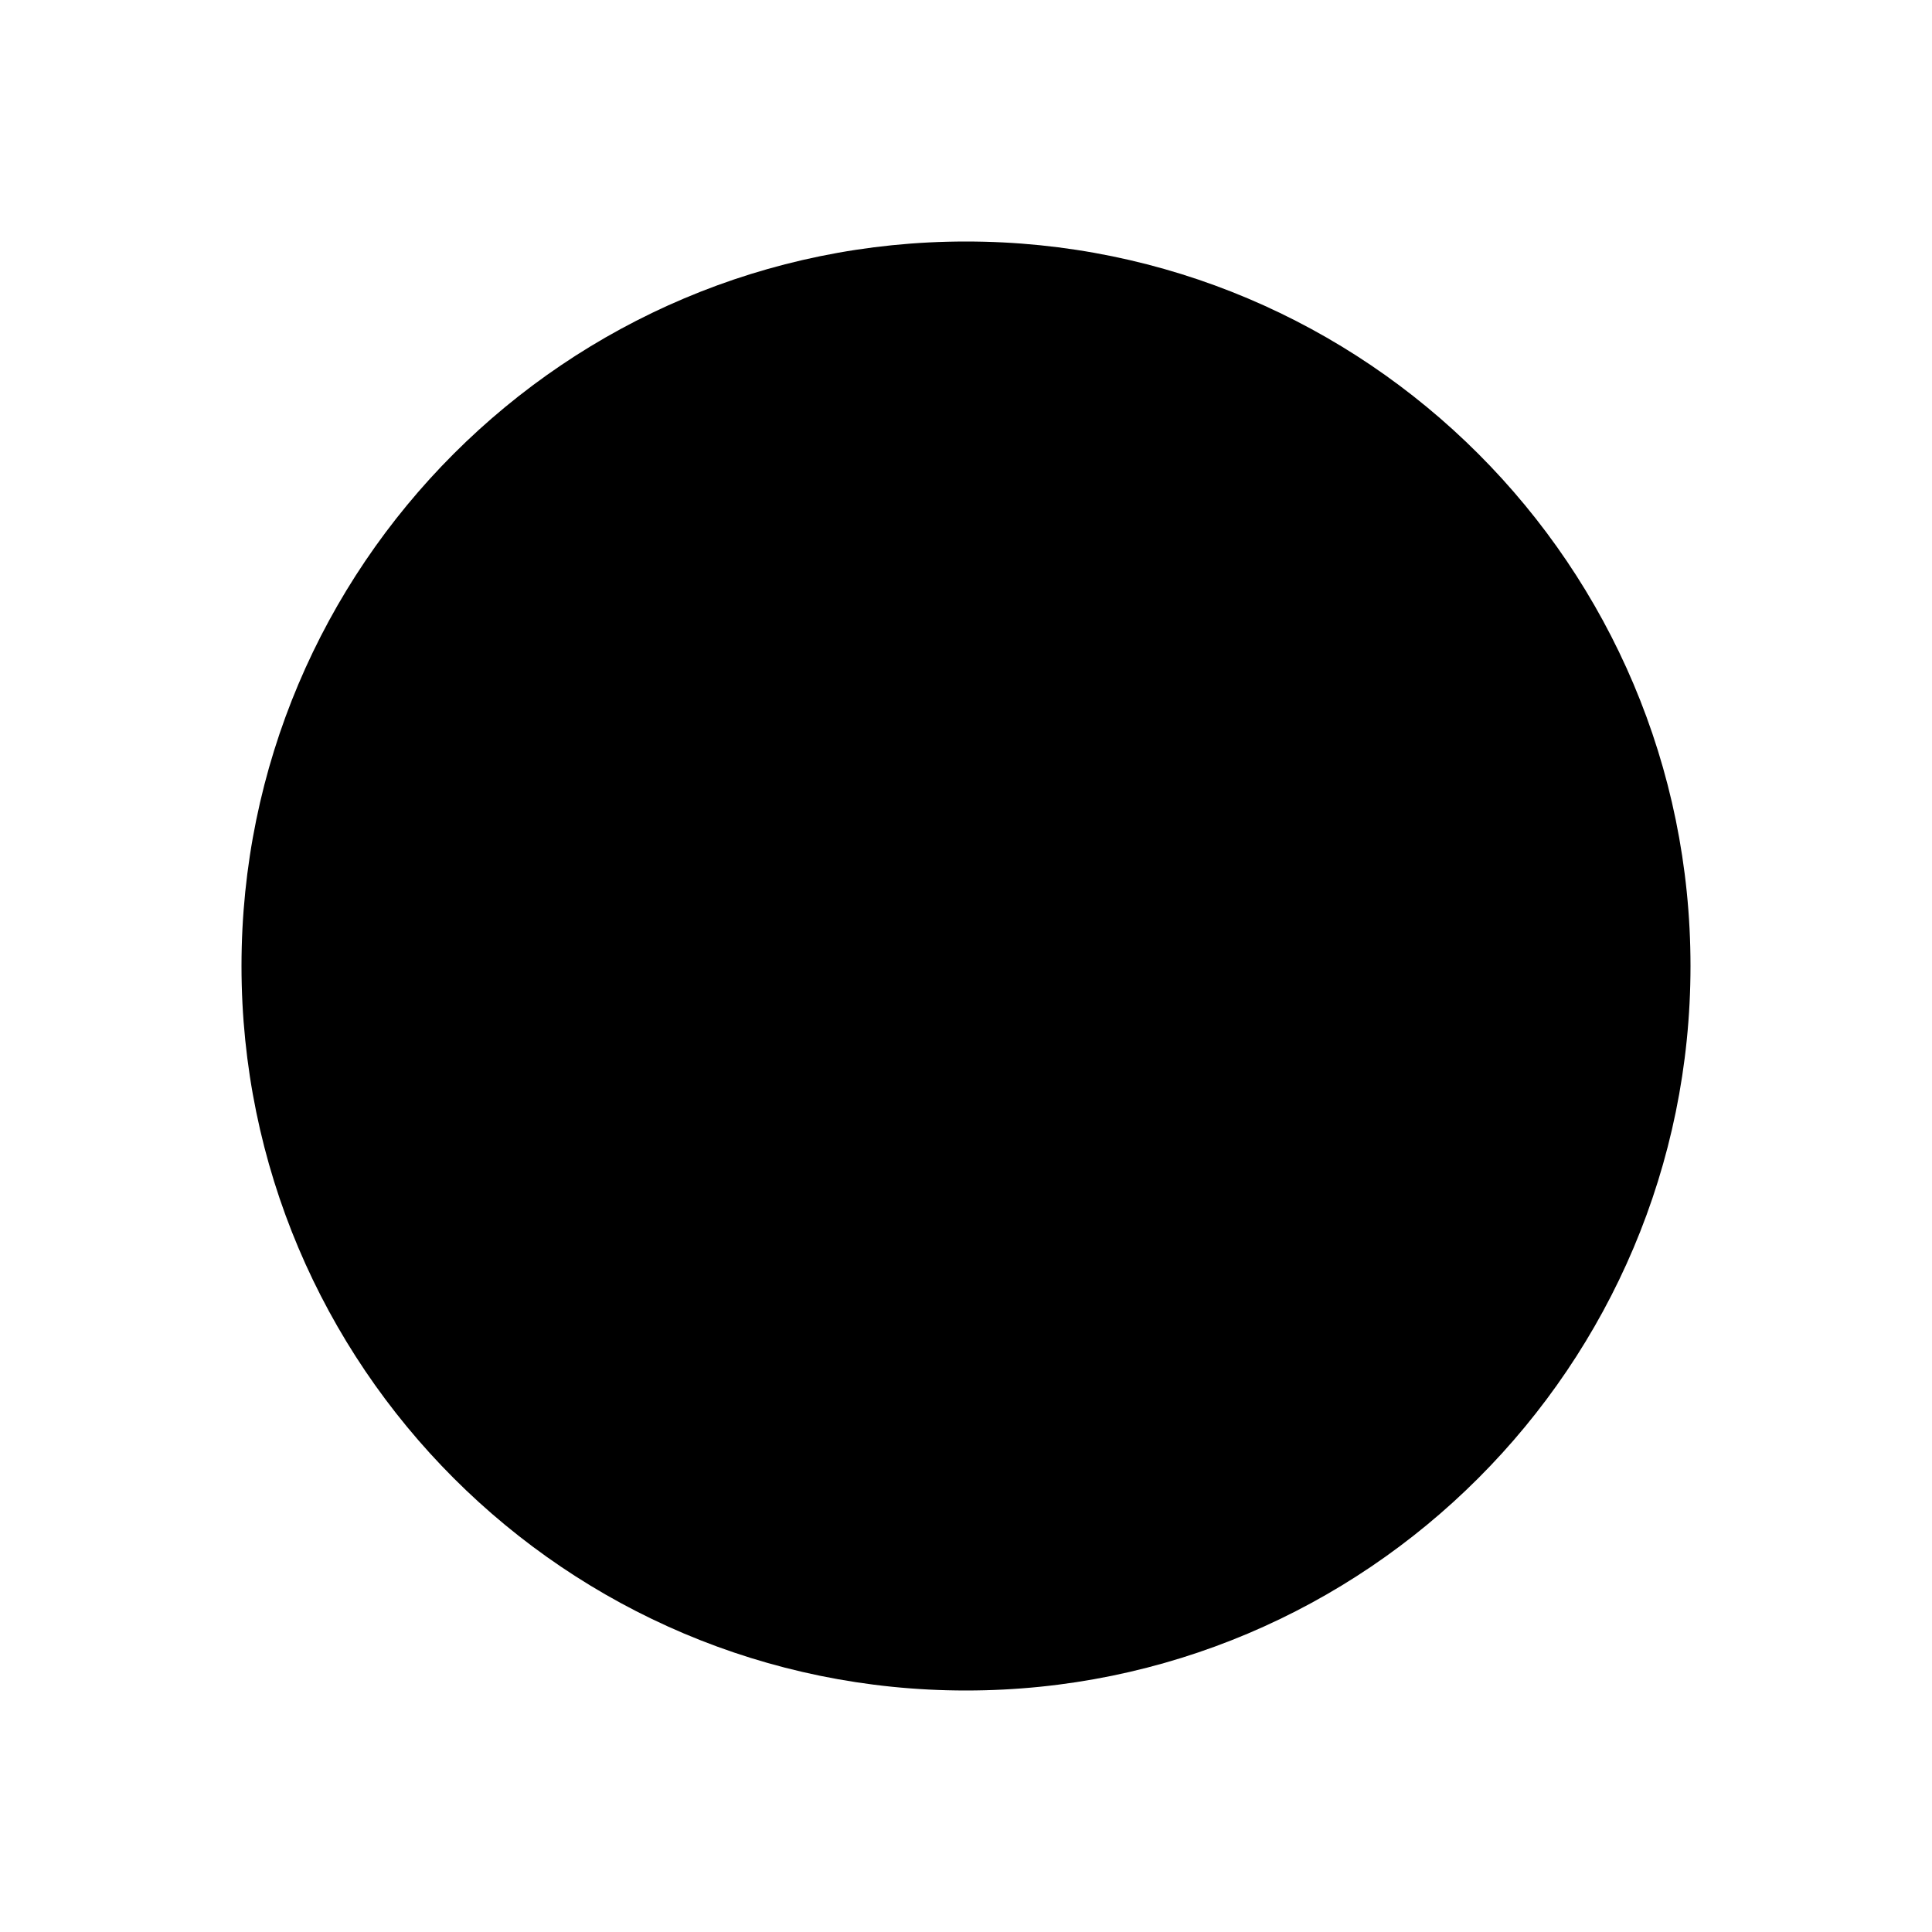
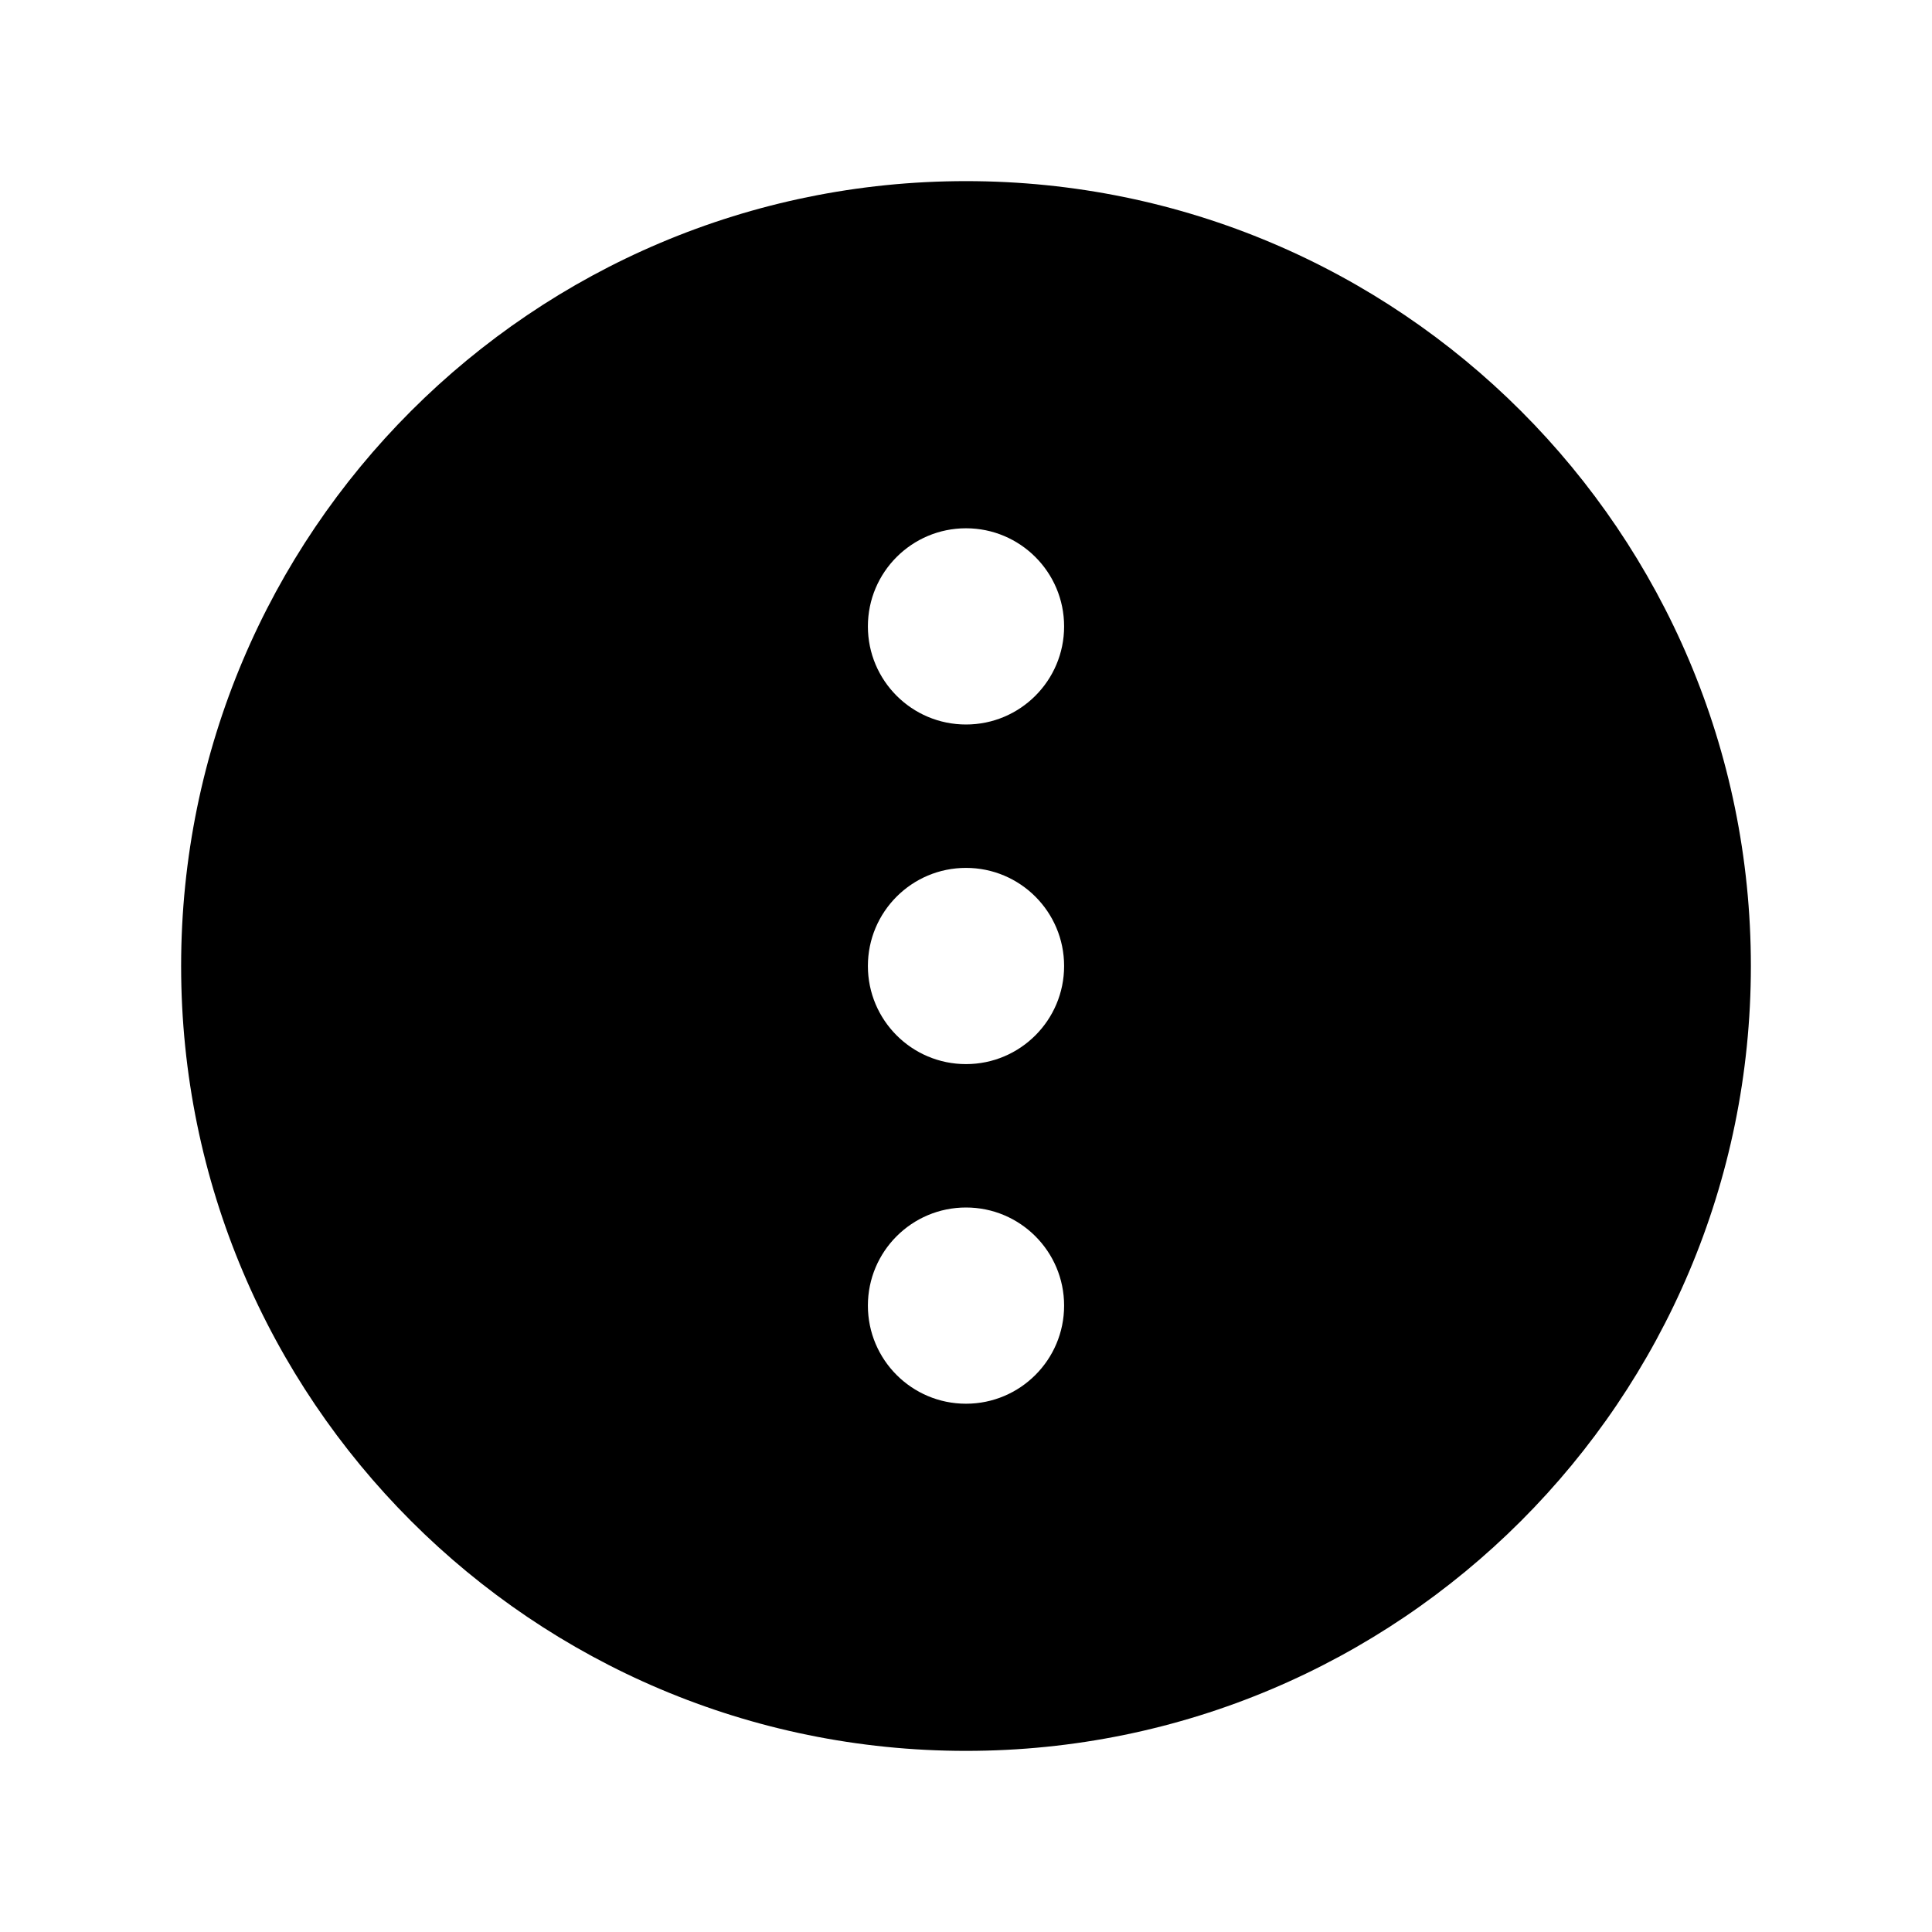
<svg xmlns="http://www.w3.org/2000/svg" class="ionicon" viewBox="0 0 512 512">
-   <circle cx="256" cy="256" r="26" />
-   <circle cx="256" cy="346" r="26" />
-   <circle cx="256" cy="166" r="26" />
-   <path d="M448 256c0-106-86-192-192-192S64 150 64 256s86 192 192 192 192-86 192-192z" stroke-miterlimit="10" class="ionicon-fill-none ionicon-stroke-width" />
+   <path d="M464 256c0-114.87-93.13-208-208-208S48 141.13 48 256s93.13 208 208 208 208-93.13 208-208zm-234-90a26 26 0 1126 26 26 26 0 01-26-26zm0 90a26 26 0 1126 26 26 26 0 01-26-26zm0 90a26 26 0 1126 26 26 26 0 01-26-26z" />
</svg>
